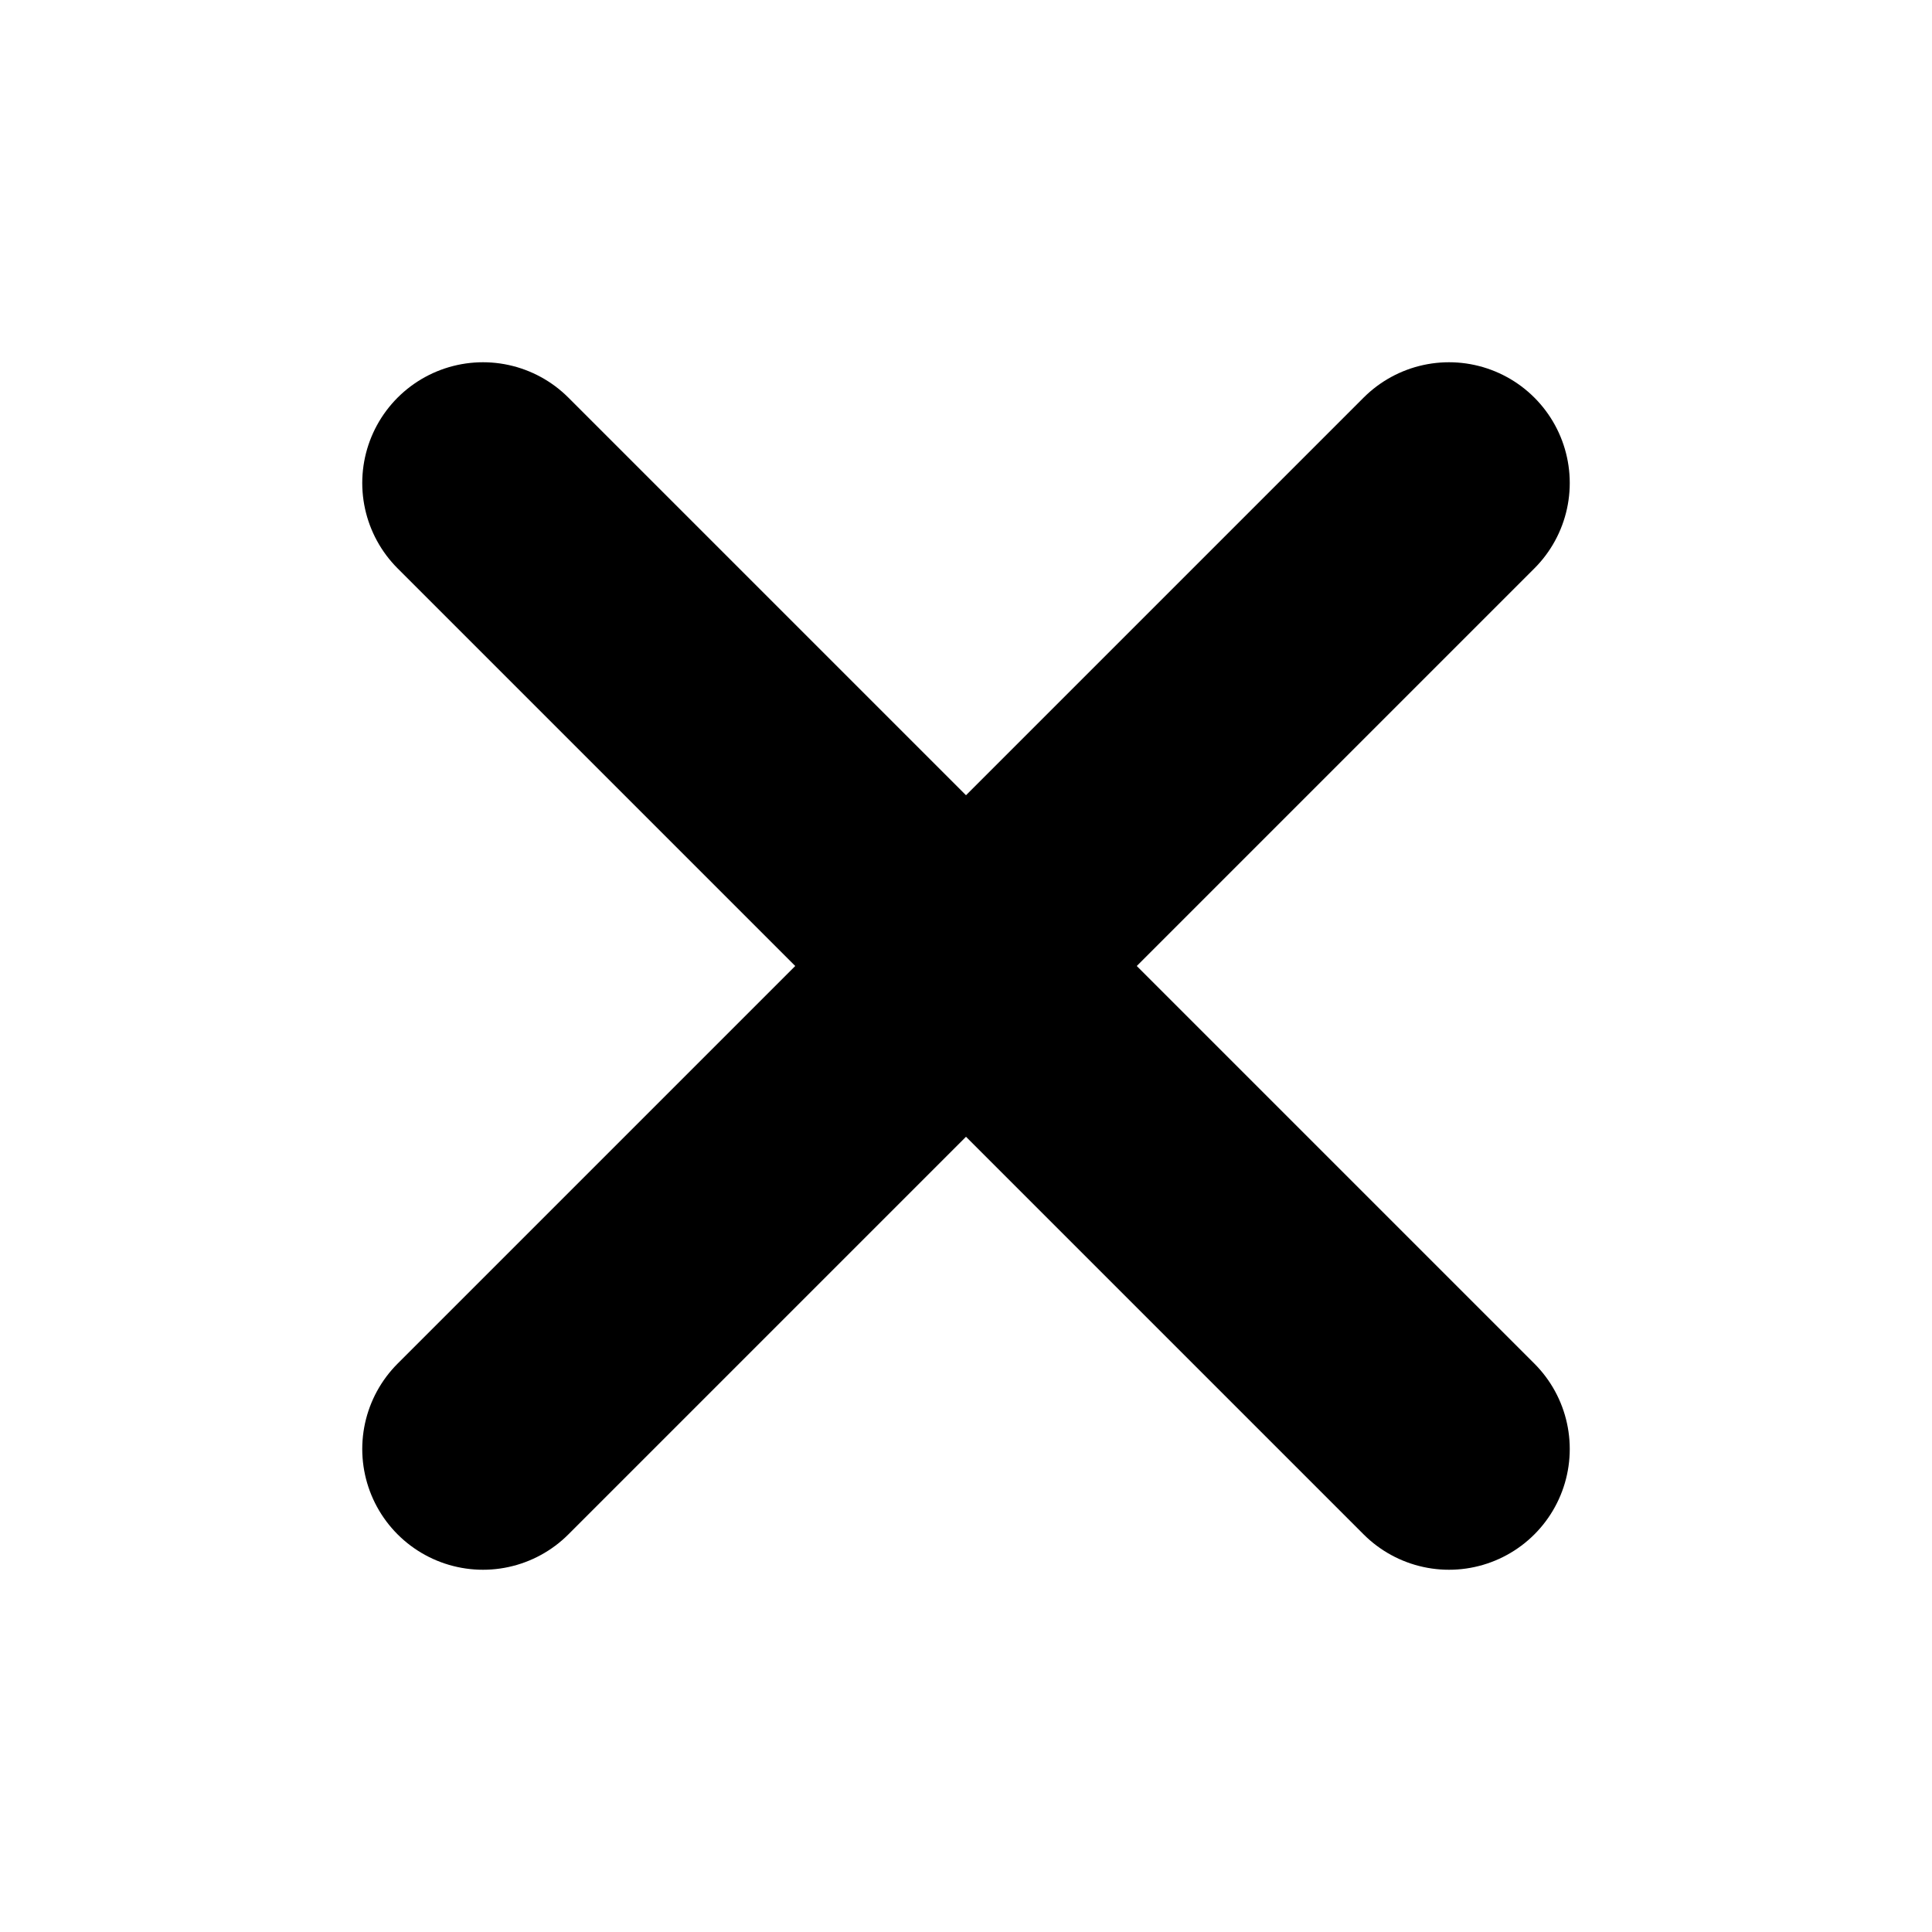
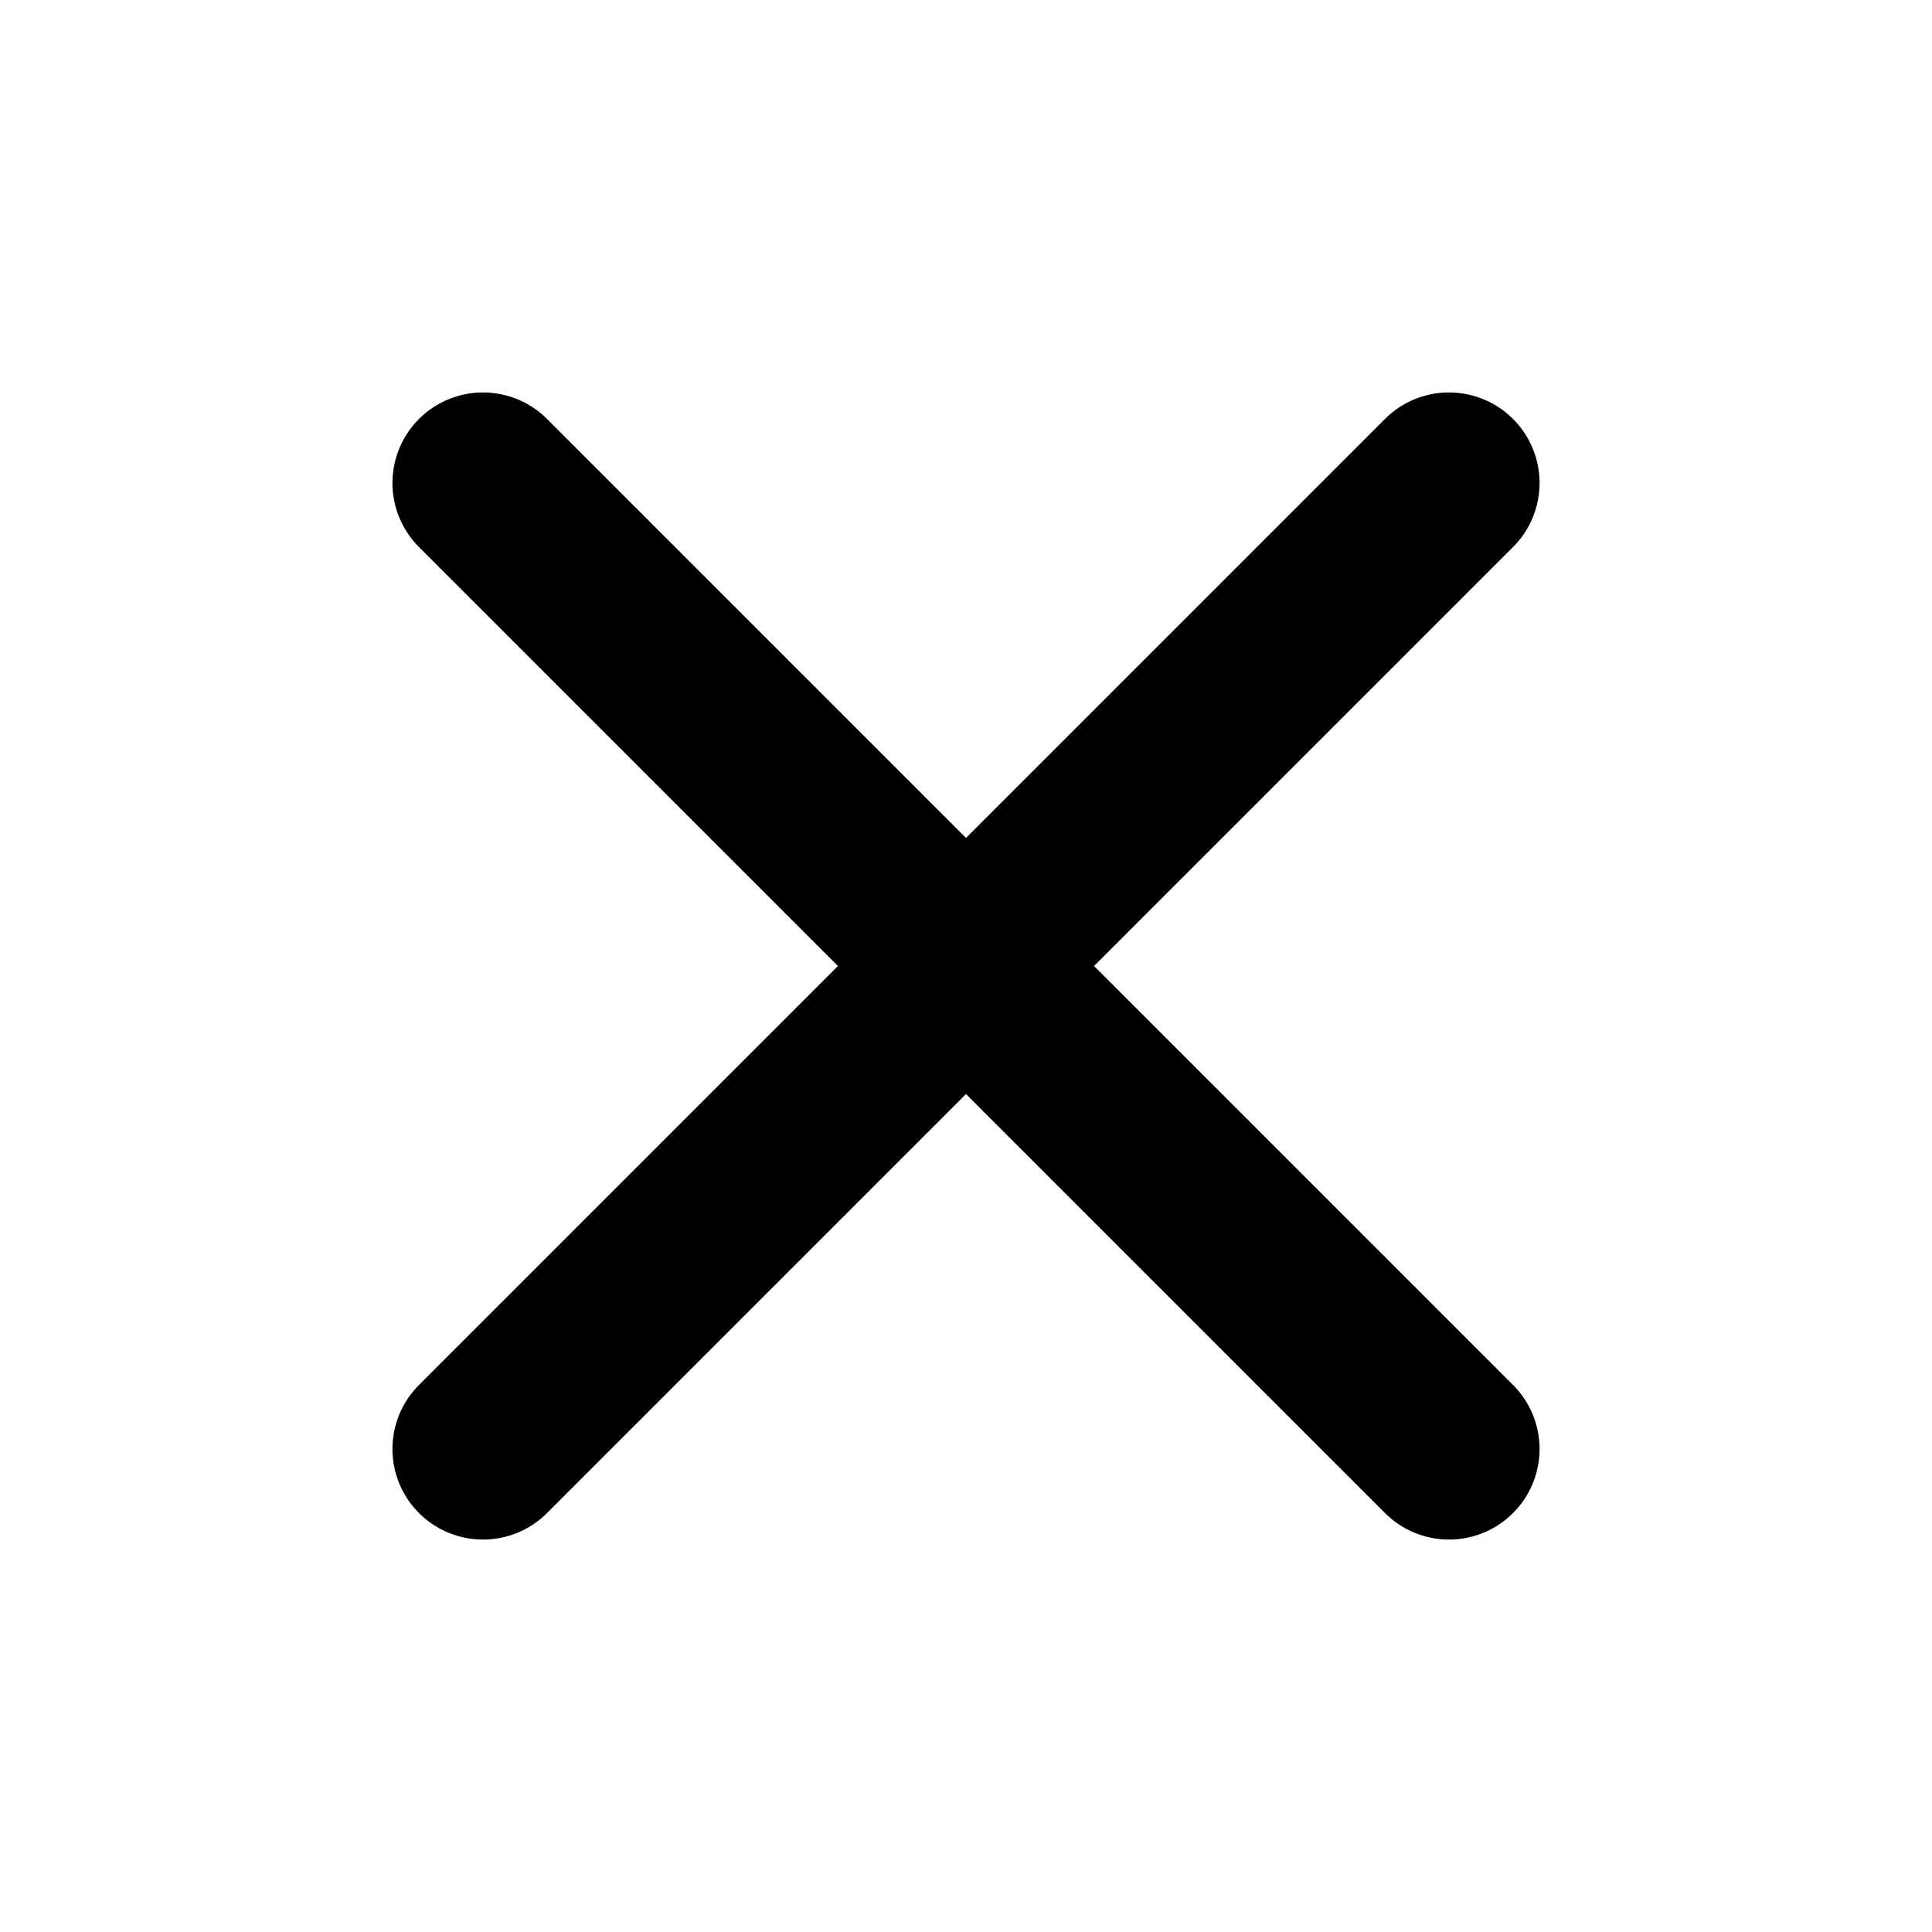
<svg xmlns="http://www.w3.org/2000/svg" viewBox="0 0 16 16">
-   <line x1="4" y1="4" x2="12" y2="12" stroke="currentColor" stroke-width="2" stroke-linecap="round" />
-   <line x1="12" y1="4" x2="4" y2="12" stroke="currentColor" stroke-width="2" stroke-linecap="round" />
+   <line x1="4" y1="4" x2="12" y2="12" stroke="currentColor" stroke-width="1.5" stroke-linecap="round" />
+   <line x1="12" y1="4" x2="4" y2="12" stroke="currentColor" stroke-width="1.5" stroke-linecap="round" />
</svg>
